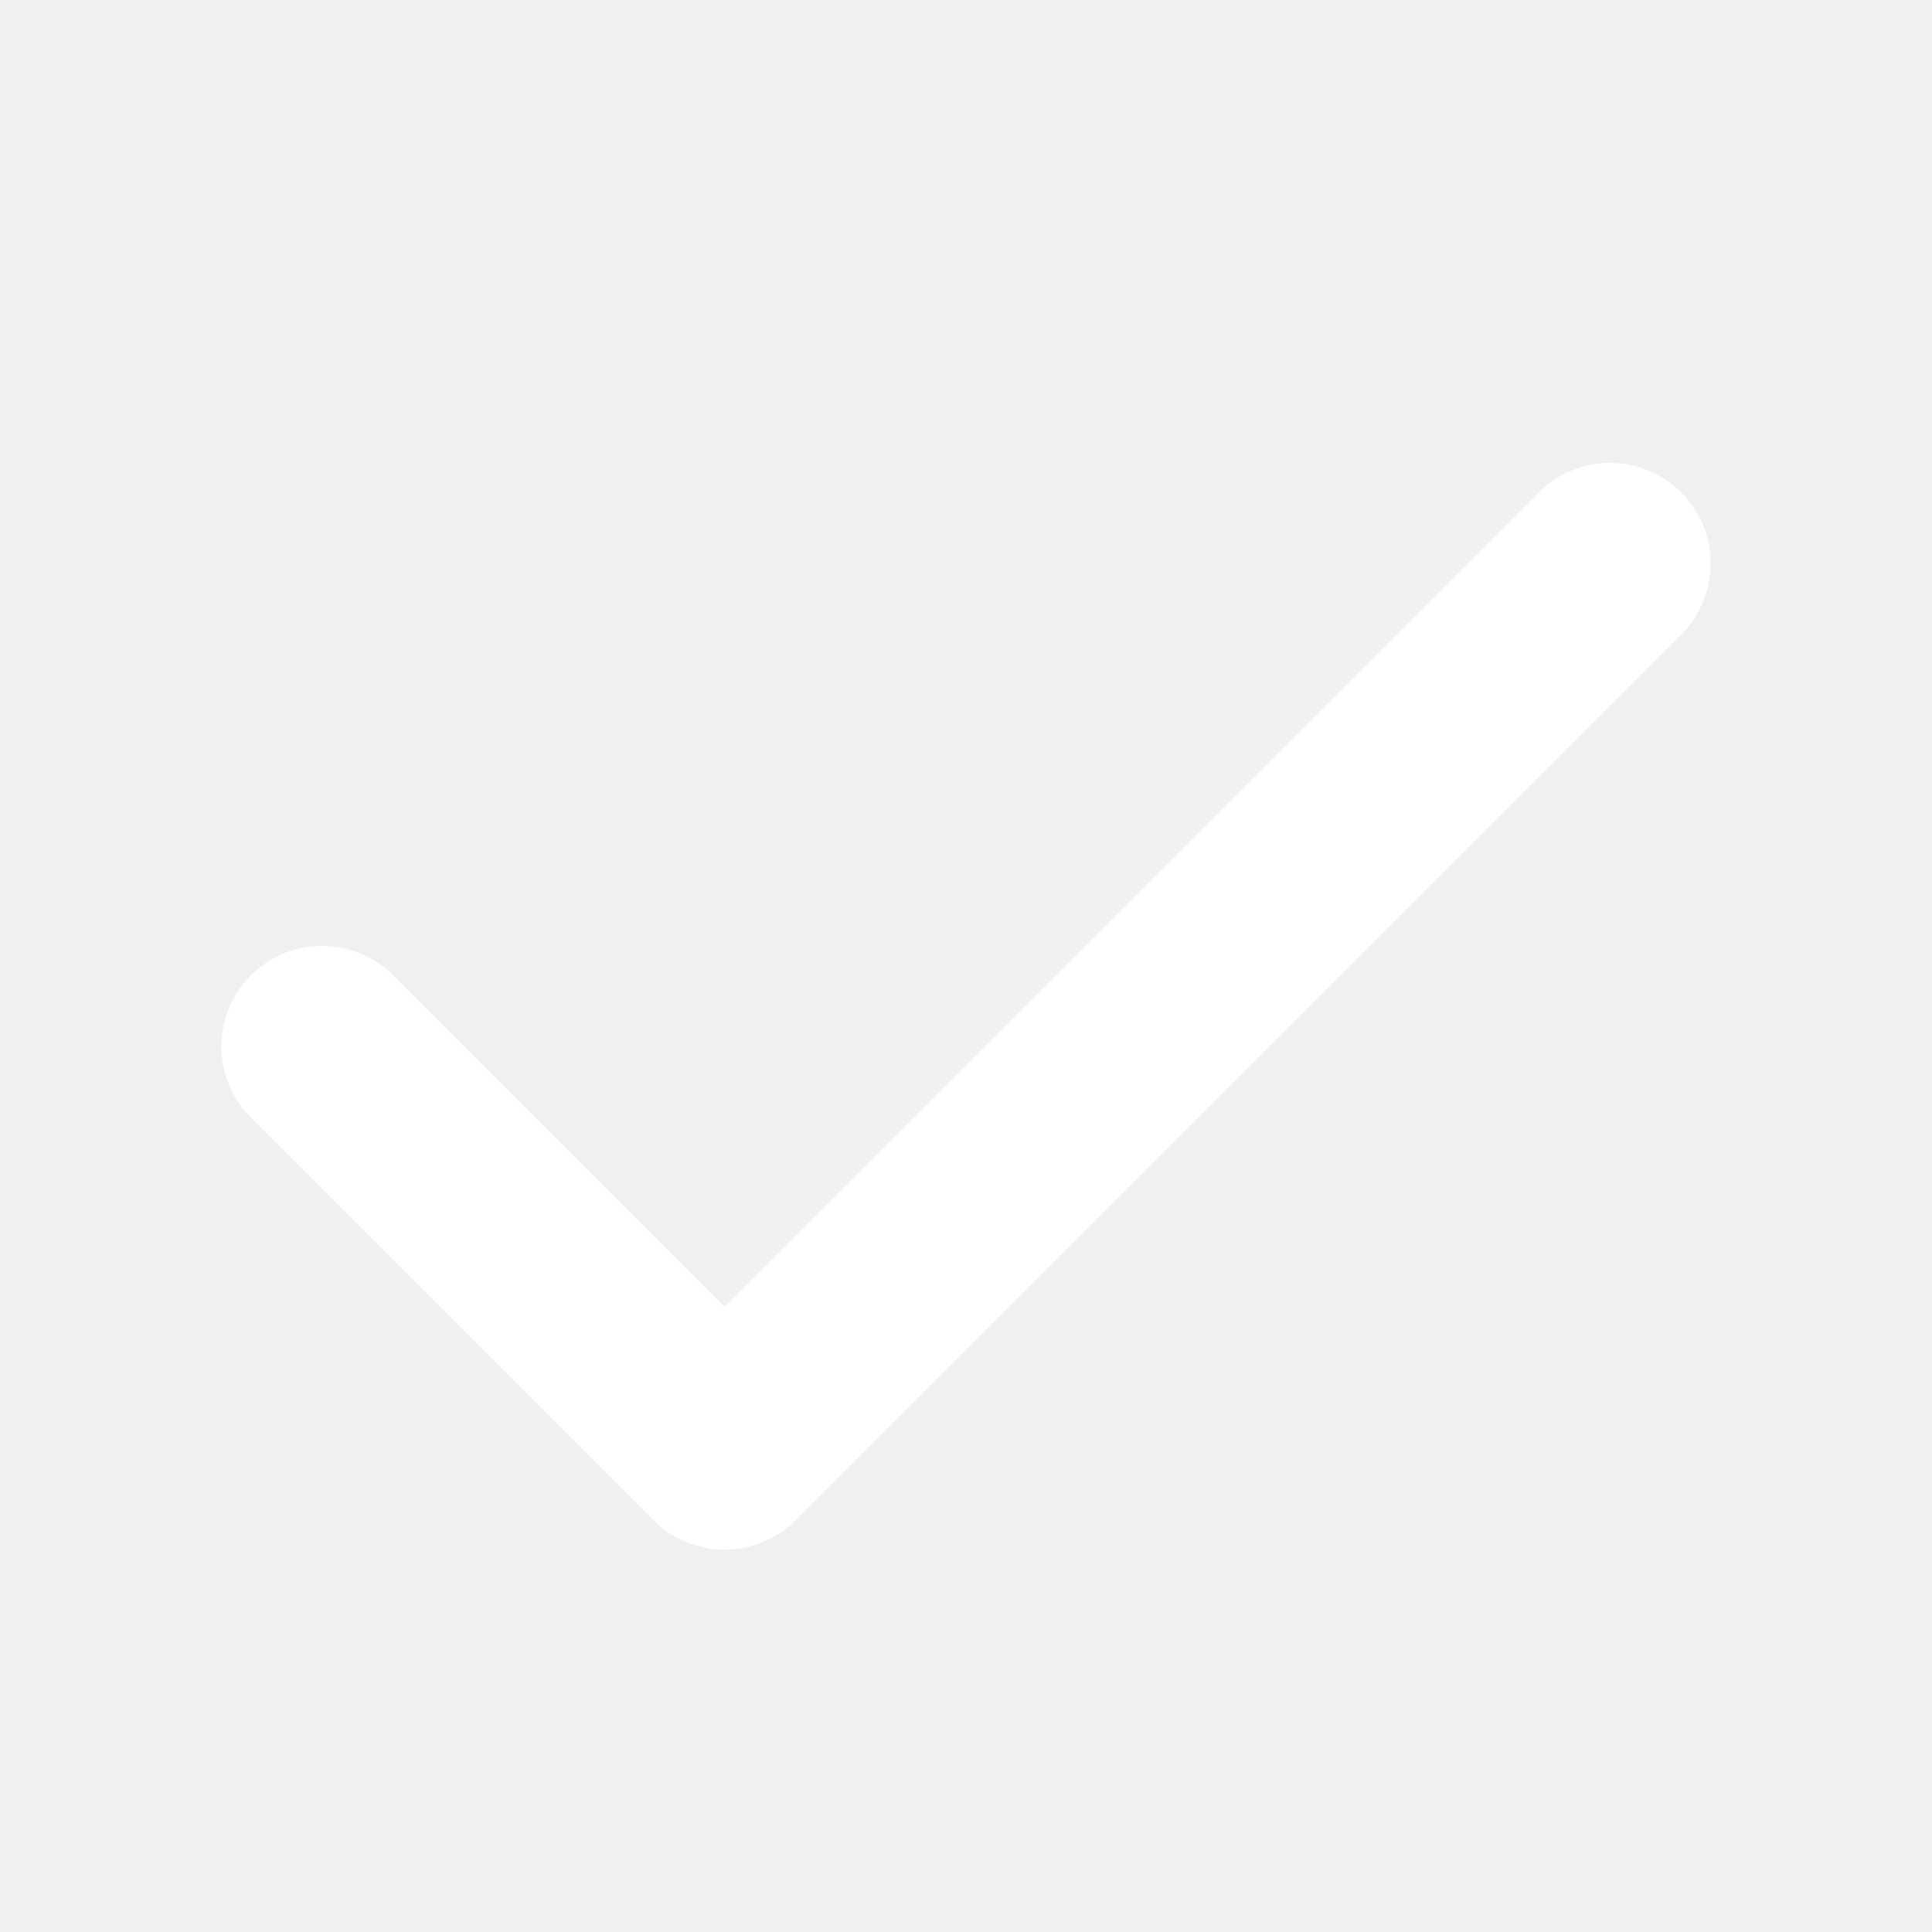
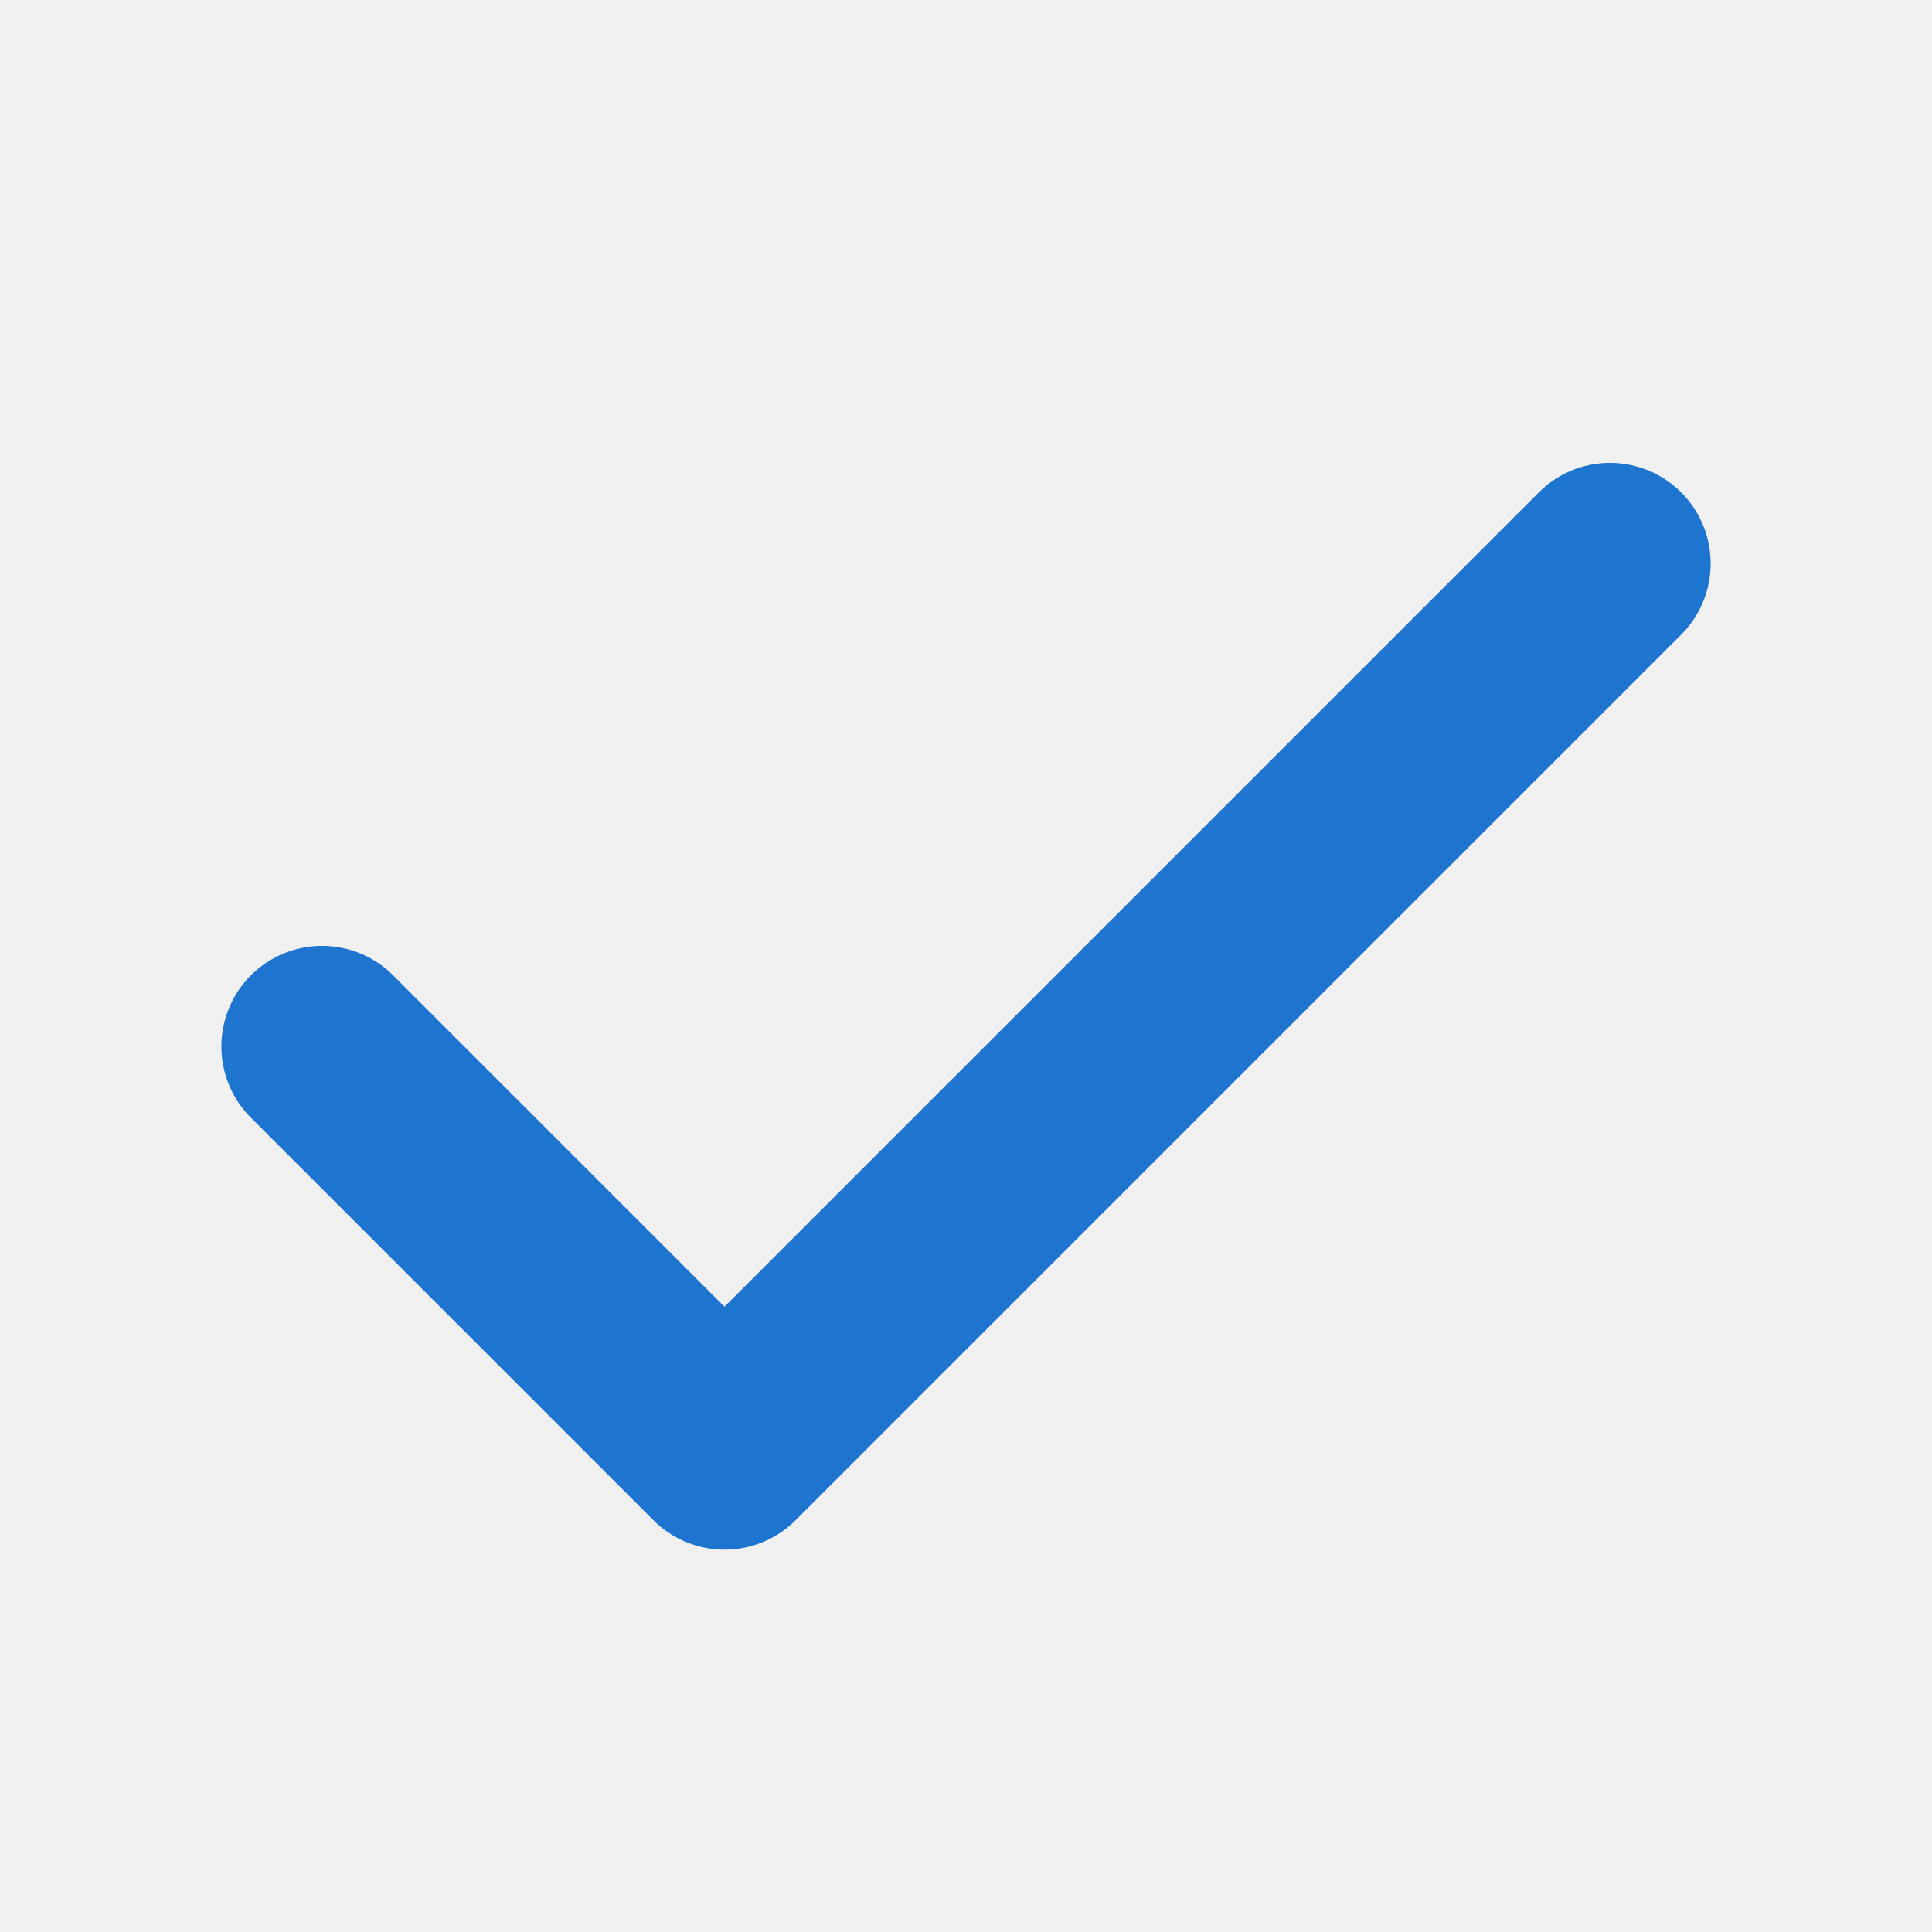
- <svg width="48" height="48" viewBox="0 0 24 24" aria-labelledby="okIconTitle" stroke="#fff" stroke-width="2.5" stroke-linecap="round" stroke-linejoin="round" fill="none" color="#fff">
+ <svg width="48" height="48" viewBox="0 0 24 24" aria-labelledby="okIconTitle" stroke="#1e75d0" stroke-width="2.5" stroke-linecap="round" stroke-linejoin="round" fill="none" color="#fff">
  <path d="m4 13 5 5L20 7" />
</svg>
